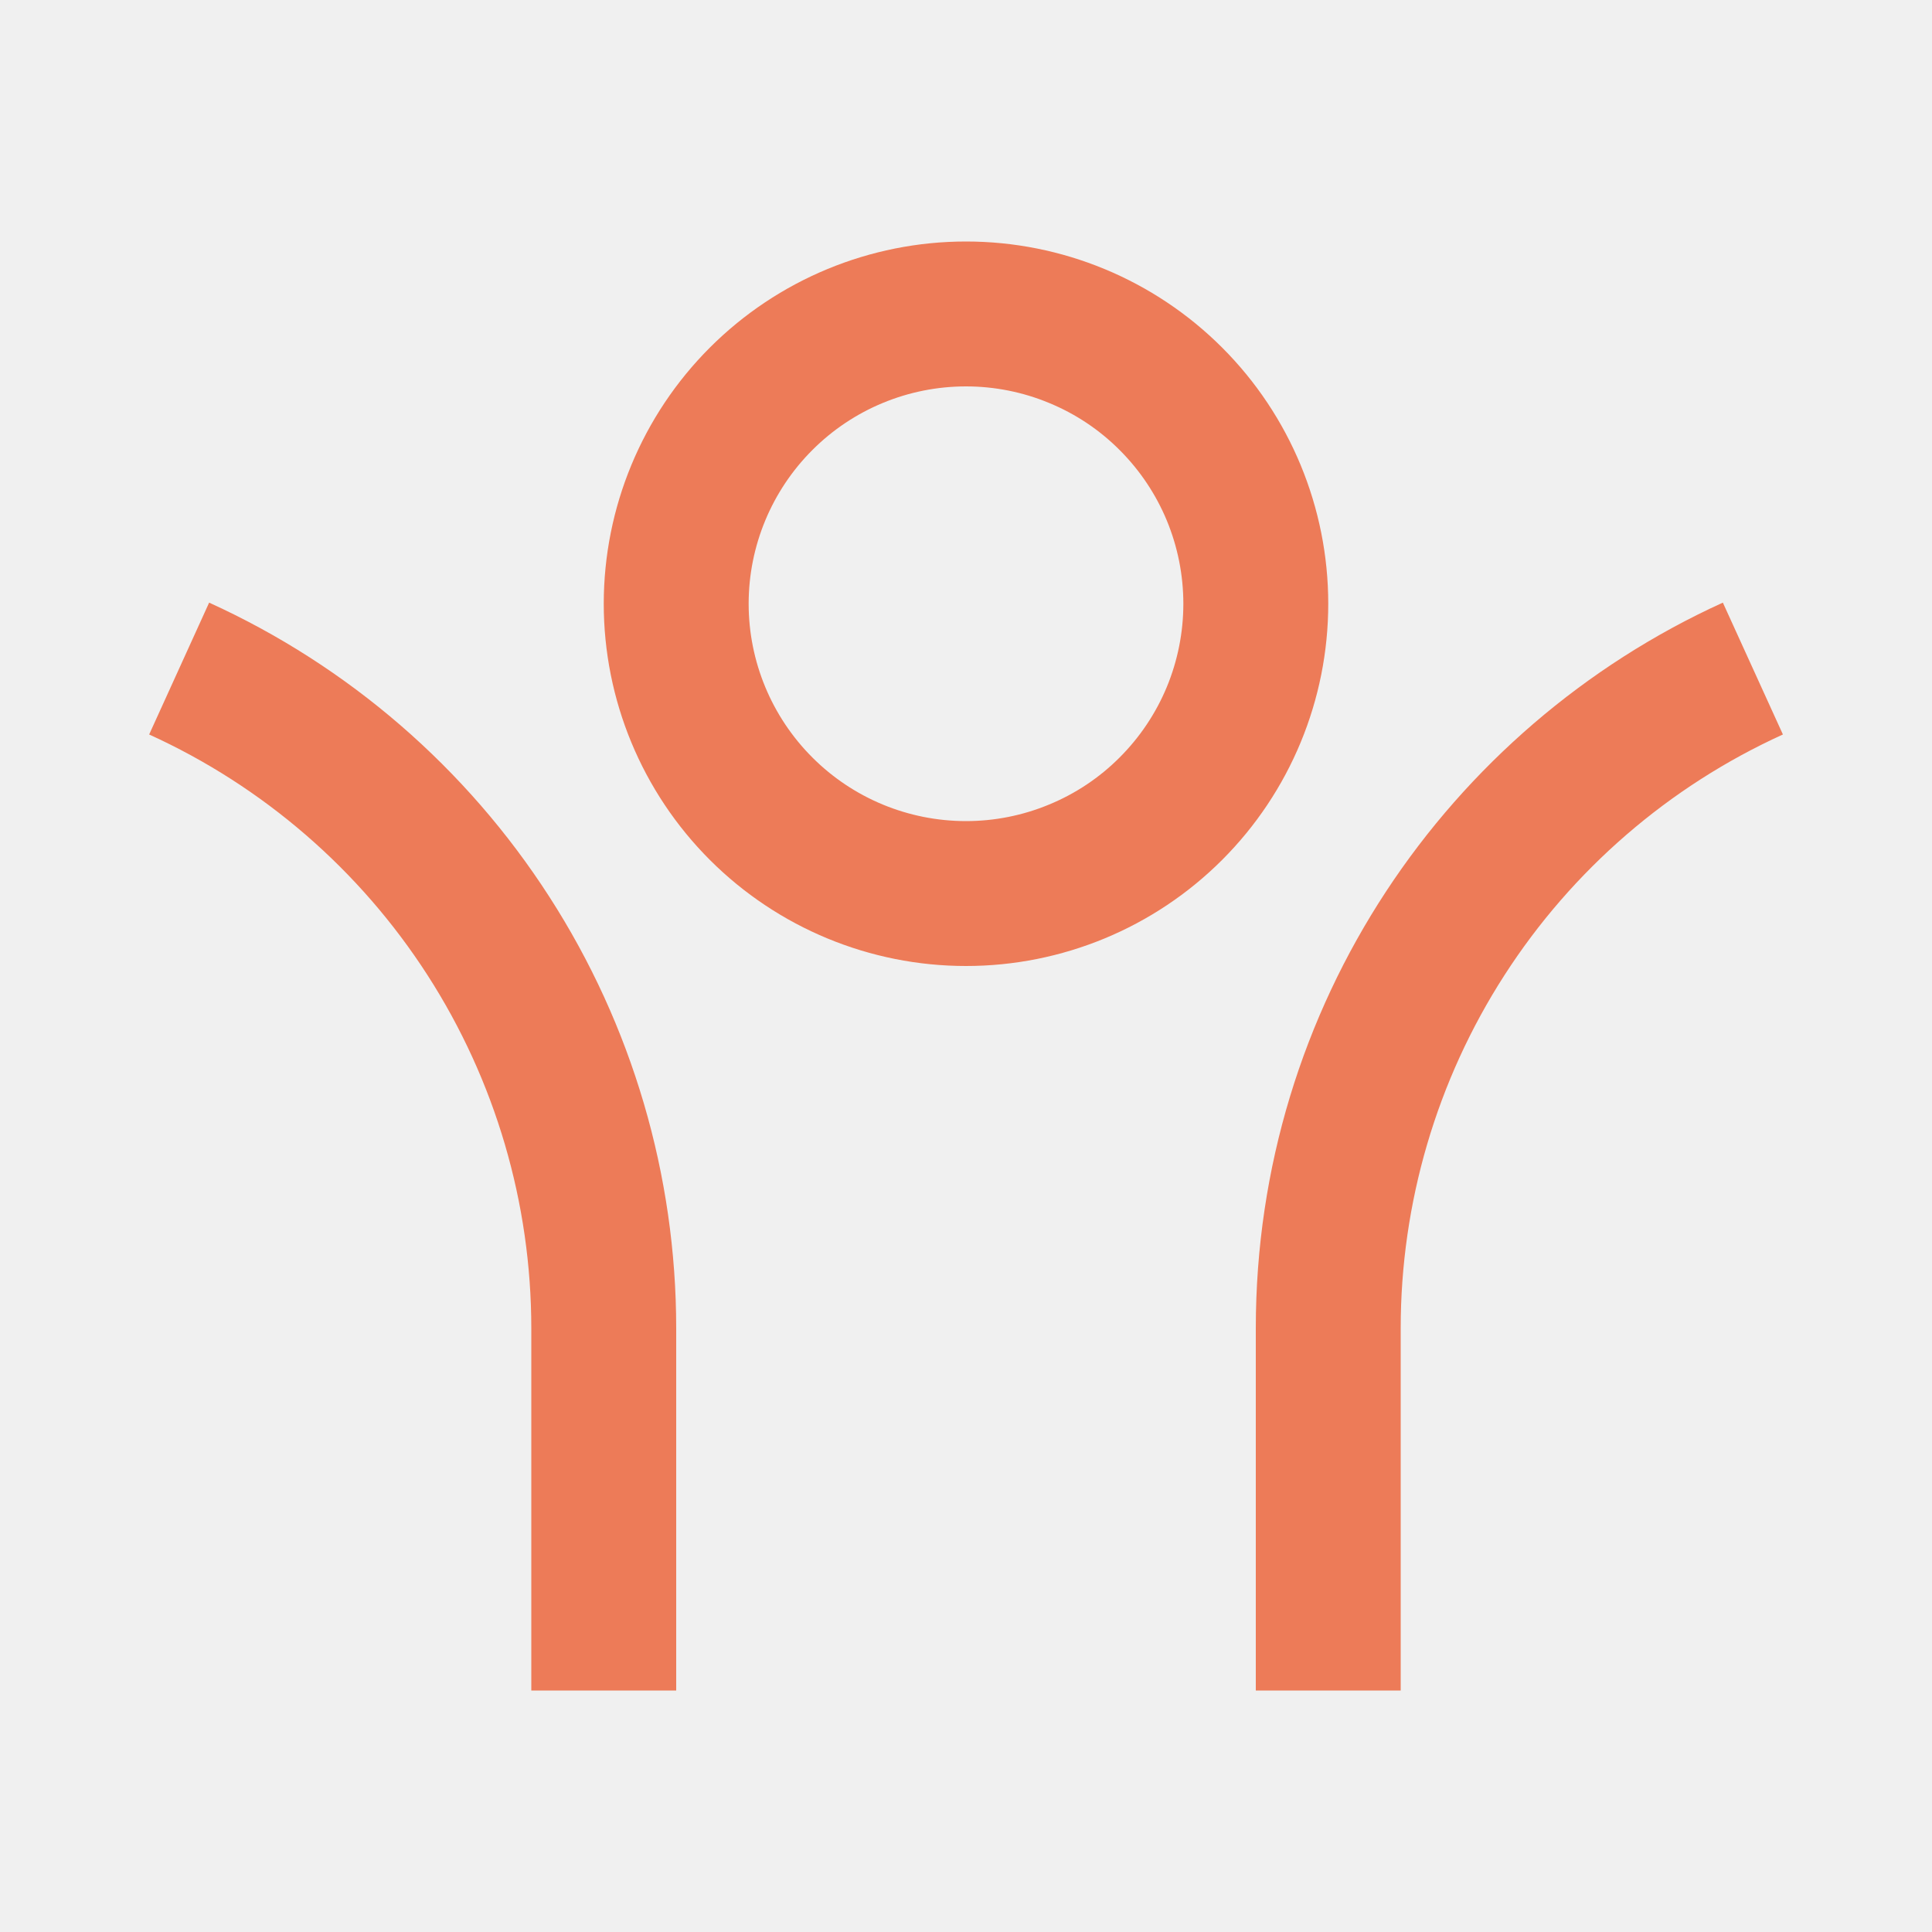
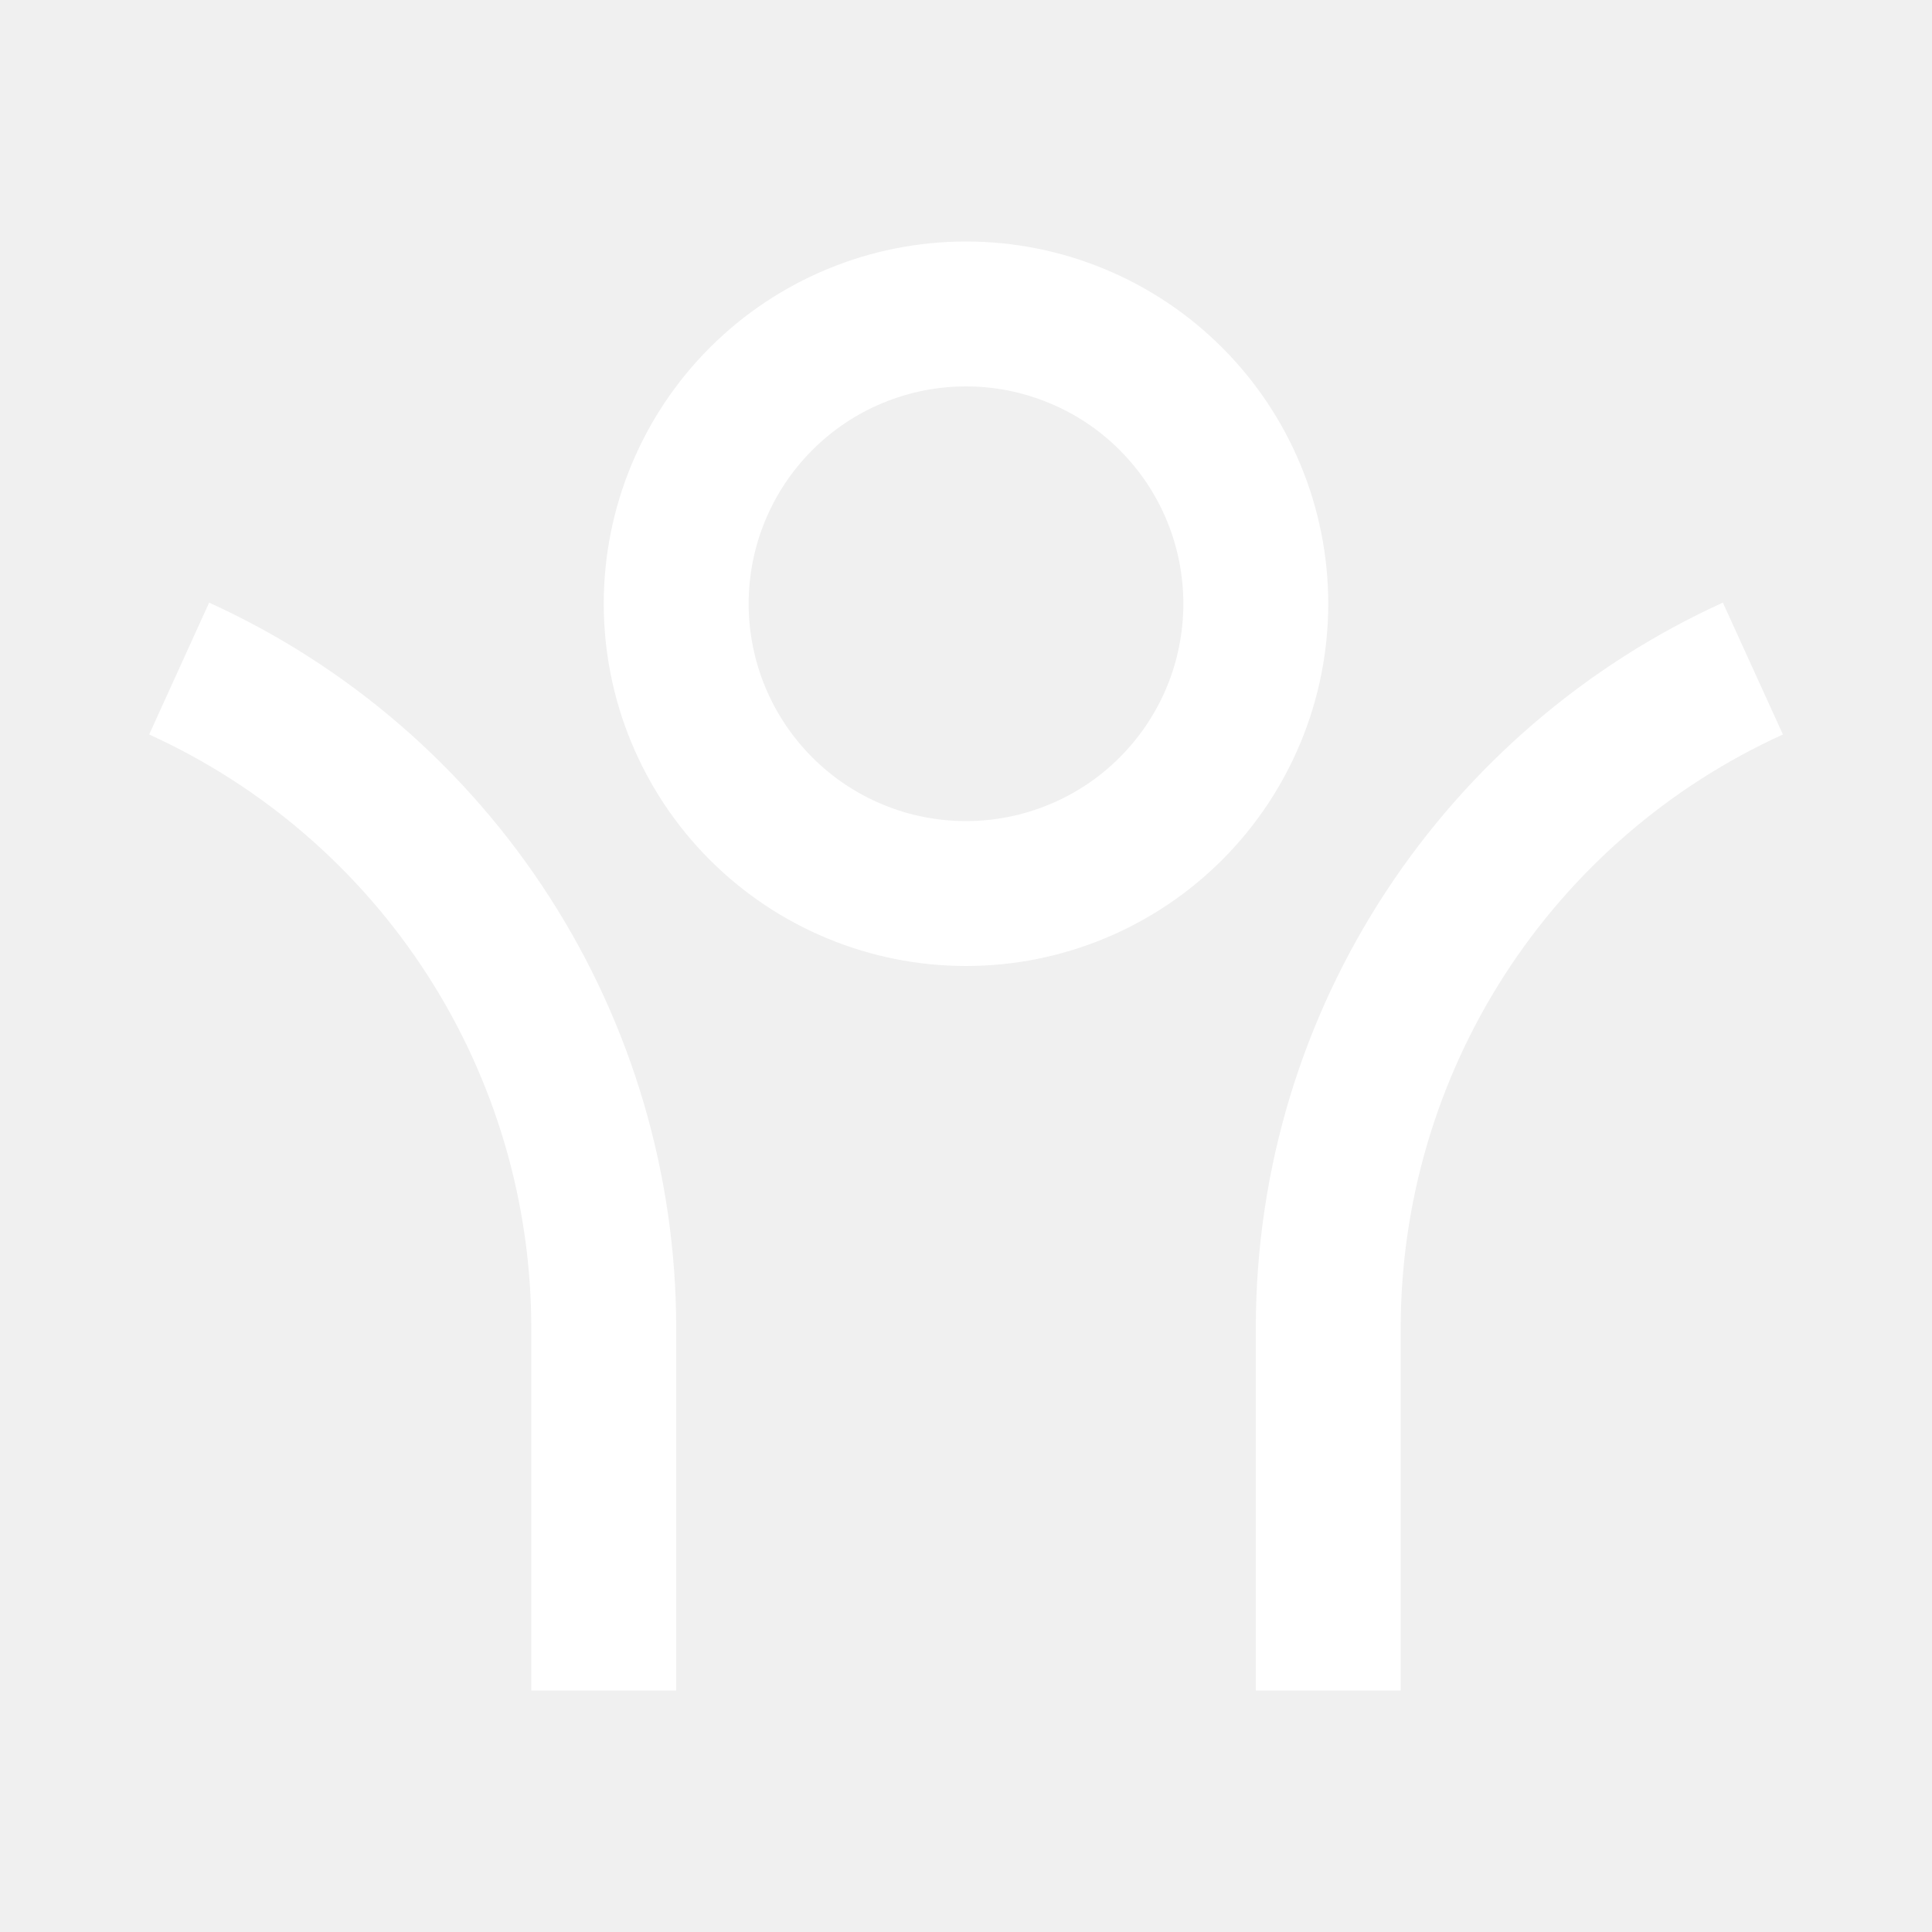
<svg xmlns="http://www.w3.org/2000/svg" width="24" height="24" viewBox="0 0 24 24" fill="none">
-   <path d="M17.4 16.5V21H15.6V16.5C15.6 12.494 17.98 9.043 21.402 7.486L22.148 9.124C20.732 9.768 19.531 10.806 18.689 12.114C17.847 13.422 17.4 14.944 17.4 16.5ZM8.4 16.5V21H6.6V16.5C6.6 14.945 6.153 13.422 5.311 12.114C4.469 10.806 3.268 9.768 1.853 9.124L2.598 7.486C4.328 8.273 5.795 9.541 6.824 11.14C7.853 12.738 8.4 14.599 8.4 16.5ZM12 12C10.807 12 9.662 11.526 8.818 10.682C7.974 9.838 7.5 8.693 7.5 7.5C7.5 6.307 7.974 5.162 8.818 4.318C9.662 3.474 10.807 3 12 3C13.194 3 14.338 3.474 15.182 4.318C16.026 5.162 16.5 6.307 16.5 7.5C16.5 8.693 16.026 9.838 15.182 10.682C14.338 11.526 13.194 12 12 12ZM12 10.2C12.355 10.2 12.706 10.13 13.033 9.994C13.361 9.859 13.659 9.66 13.909 9.409C14.16 9.158 14.359 8.861 14.495 8.533C14.63 8.206 14.7 7.855 14.7 7.5C14.7 7.145 14.63 6.794 14.495 6.467C14.359 6.139 14.16 5.842 13.909 5.591C13.659 5.34 13.361 5.141 13.033 5.006C12.706 4.87 12.355 4.8 12 4.8C11.284 4.8 10.597 5.084 10.091 5.591C9.585 6.097 9.3 6.784 9.3 7.5C9.3 8.216 9.585 8.903 10.091 9.409C10.597 9.916 11.284 10.2 12 10.2Z" fill="#ED7B58" />
+   <path d="M17.4 16.5V21H15.6V16.5C15.6 12.494 17.98 9.043 21.402 7.486L22.148 9.124C20.732 9.768 19.531 10.806 18.689 12.114C17.847 13.422 17.4 14.944 17.4 16.5ZM8.4 16.5V21H6.6V16.5C6.6 14.945 6.153 13.422 5.311 12.114C4.469 10.806 3.268 9.768 1.853 9.124L2.598 7.486C4.328 8.273 5.795 9.541 6.824 11.14C7.853 12.738 8.4 14.599 8.4 16.5ZM12 12C10.807 12 9.662 11.526 8.818 10.682C7.974 9.838 7.5 8.693 7.5 7.5C7.5 6.307 7.974 5.162 8.818 4.318C9.662 3.474 10.807 3 12 3C13.194 3 14.338 3.474 15.182 4.318C16.026 5.162 16.5 6.307 16.5 7.5C16.5 8.693 16.026 9.838 15.182 10.682C14.338 11.526 13.194 12 12 12ZM12 10.2C12.355 10.2 12.706 10.13 13.033 9.994C13.361 9.859 13.659 9.66 13.909 9.409C14.16 9.158 14.359 8.861 14.495 8.533C14.63 8.206 14.7 7.855 14.7 7.5C14.7 7.145 14.63 6.794 14.495 6.467C14.359 6.139 14.16 5.842 13.909 5.591C13.659 5.34 13.361 5.141 13.033 5.006C12.706 4.87 12.355 4.8 12 4.8C11.284 4.8 10.597 5.084 10.091 5.591C9.585 6.097 9.3 6.784 9.3 7.5C9.3 8.216 9.585 8.903 10.091 9.409C10.597 9.916 11.284 10.2 12 10.2Z" fill="white" />
</svg>
